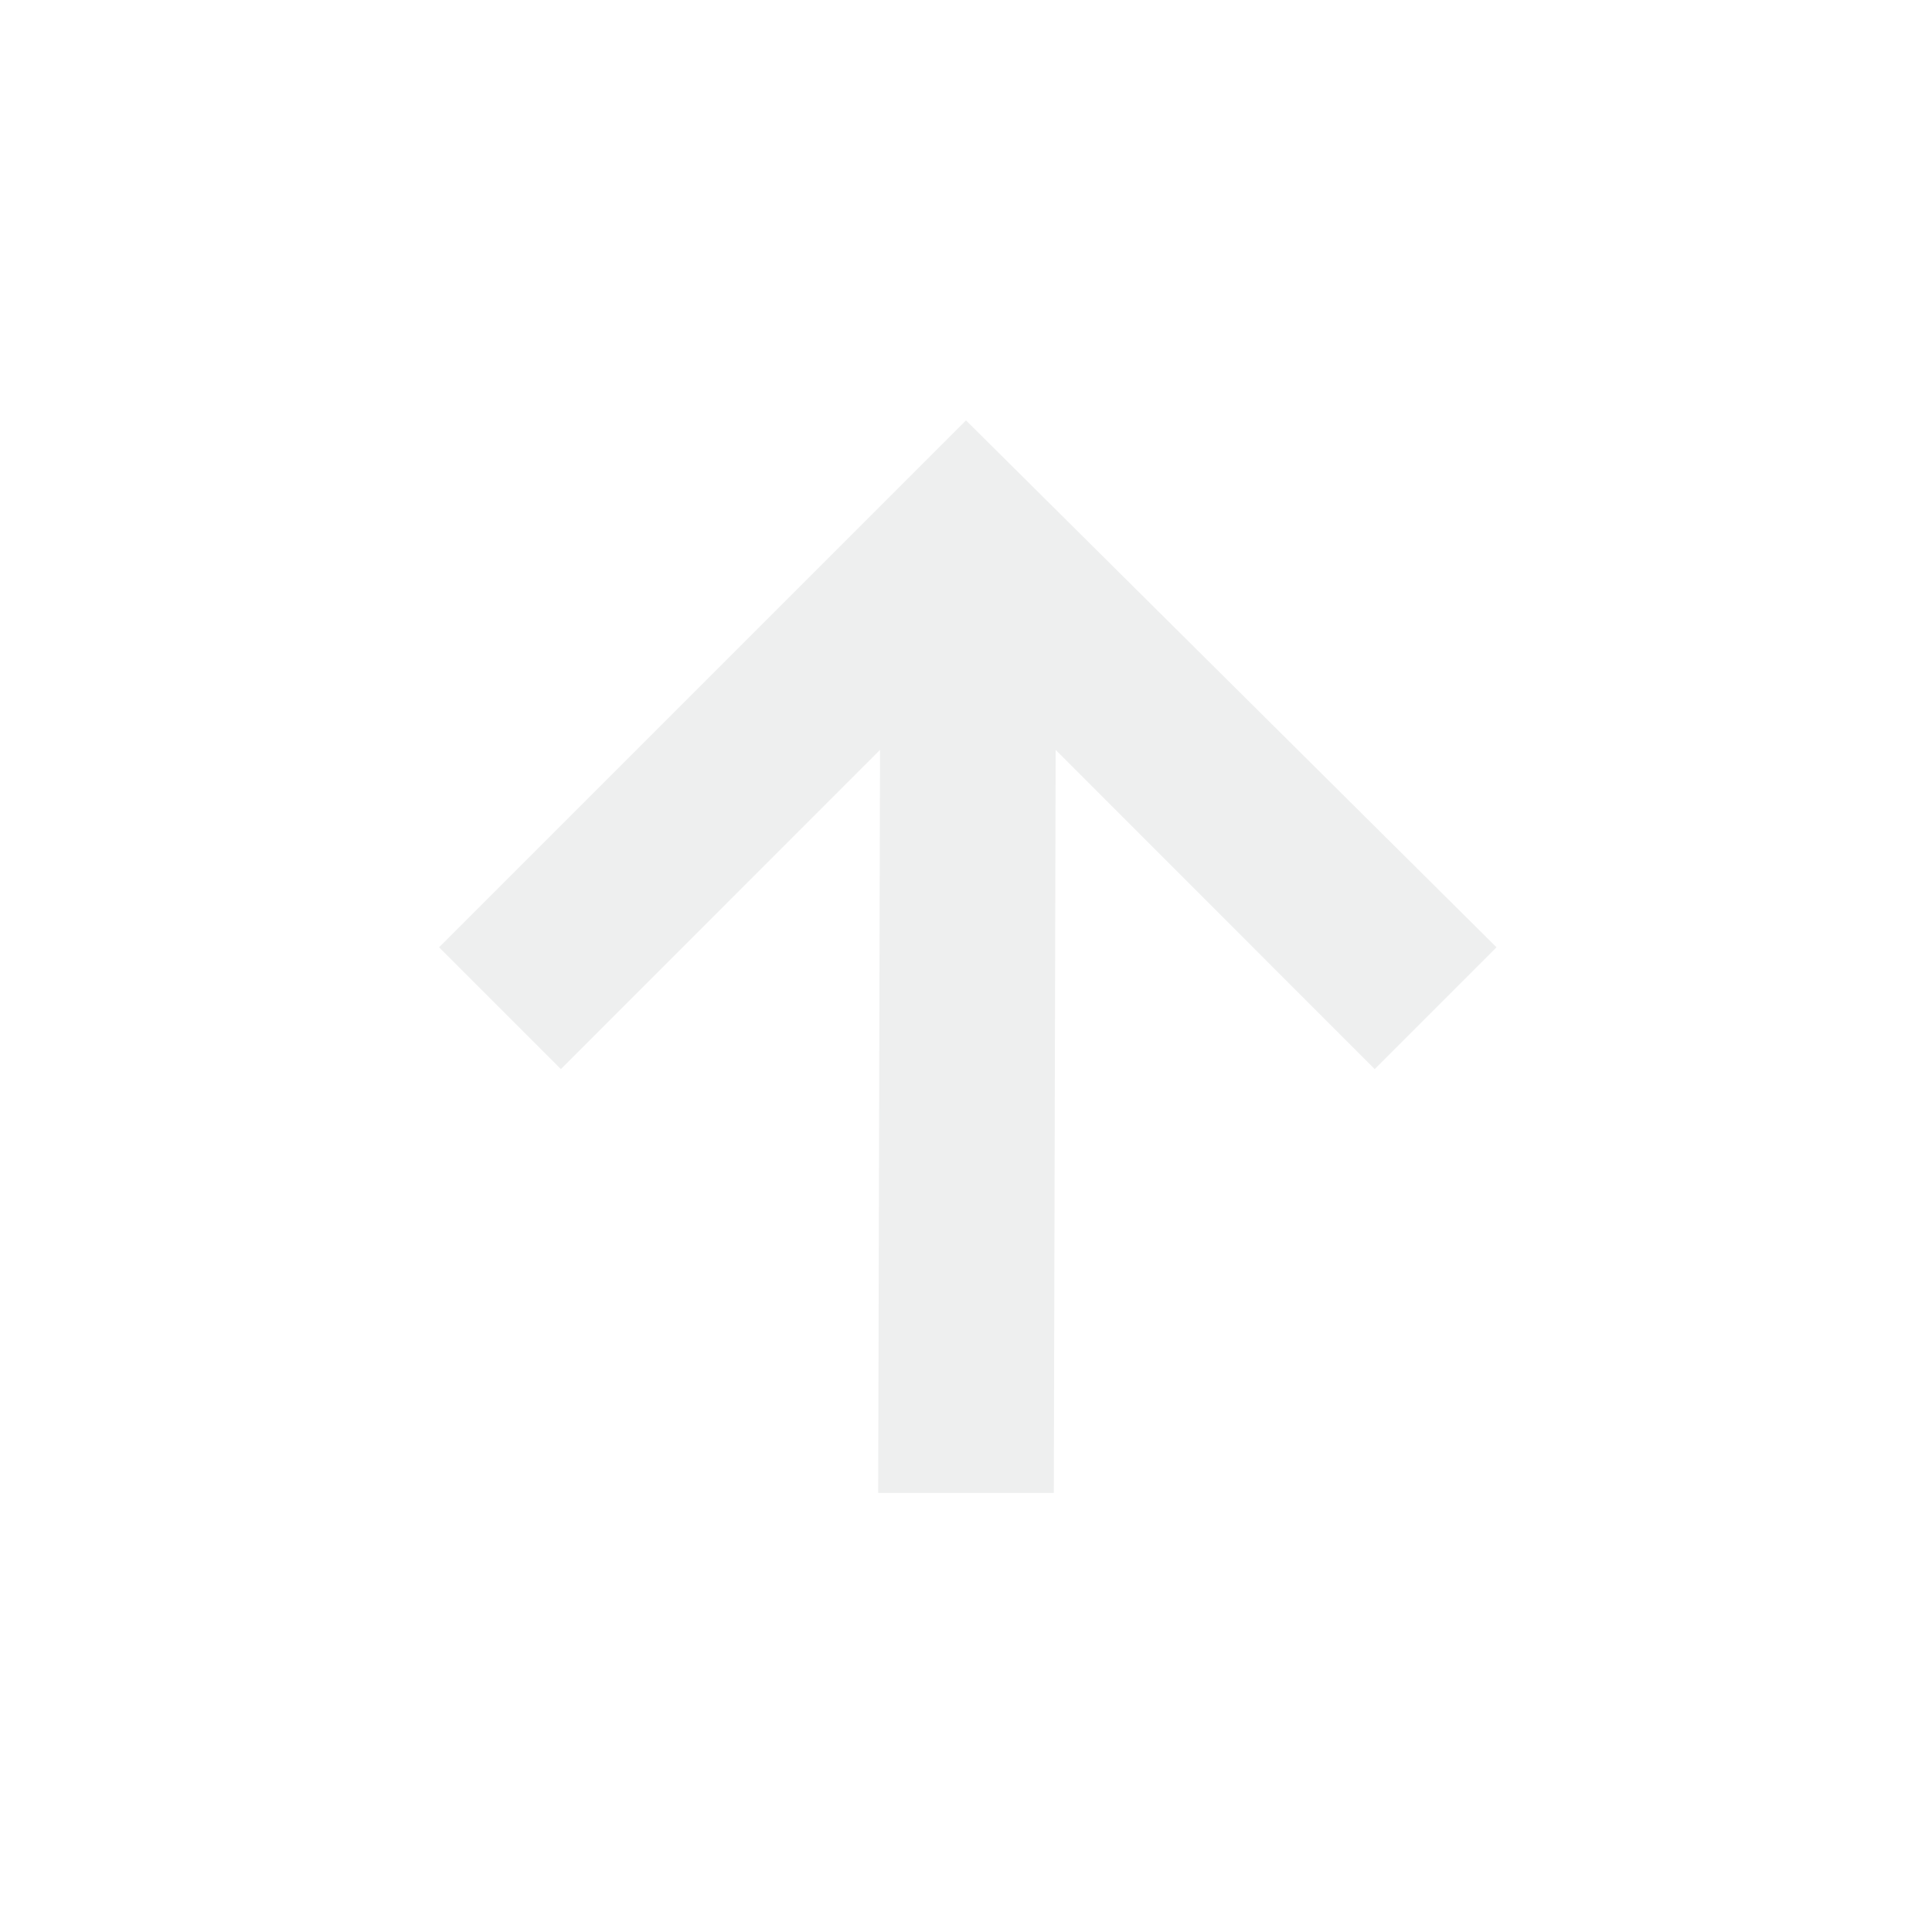
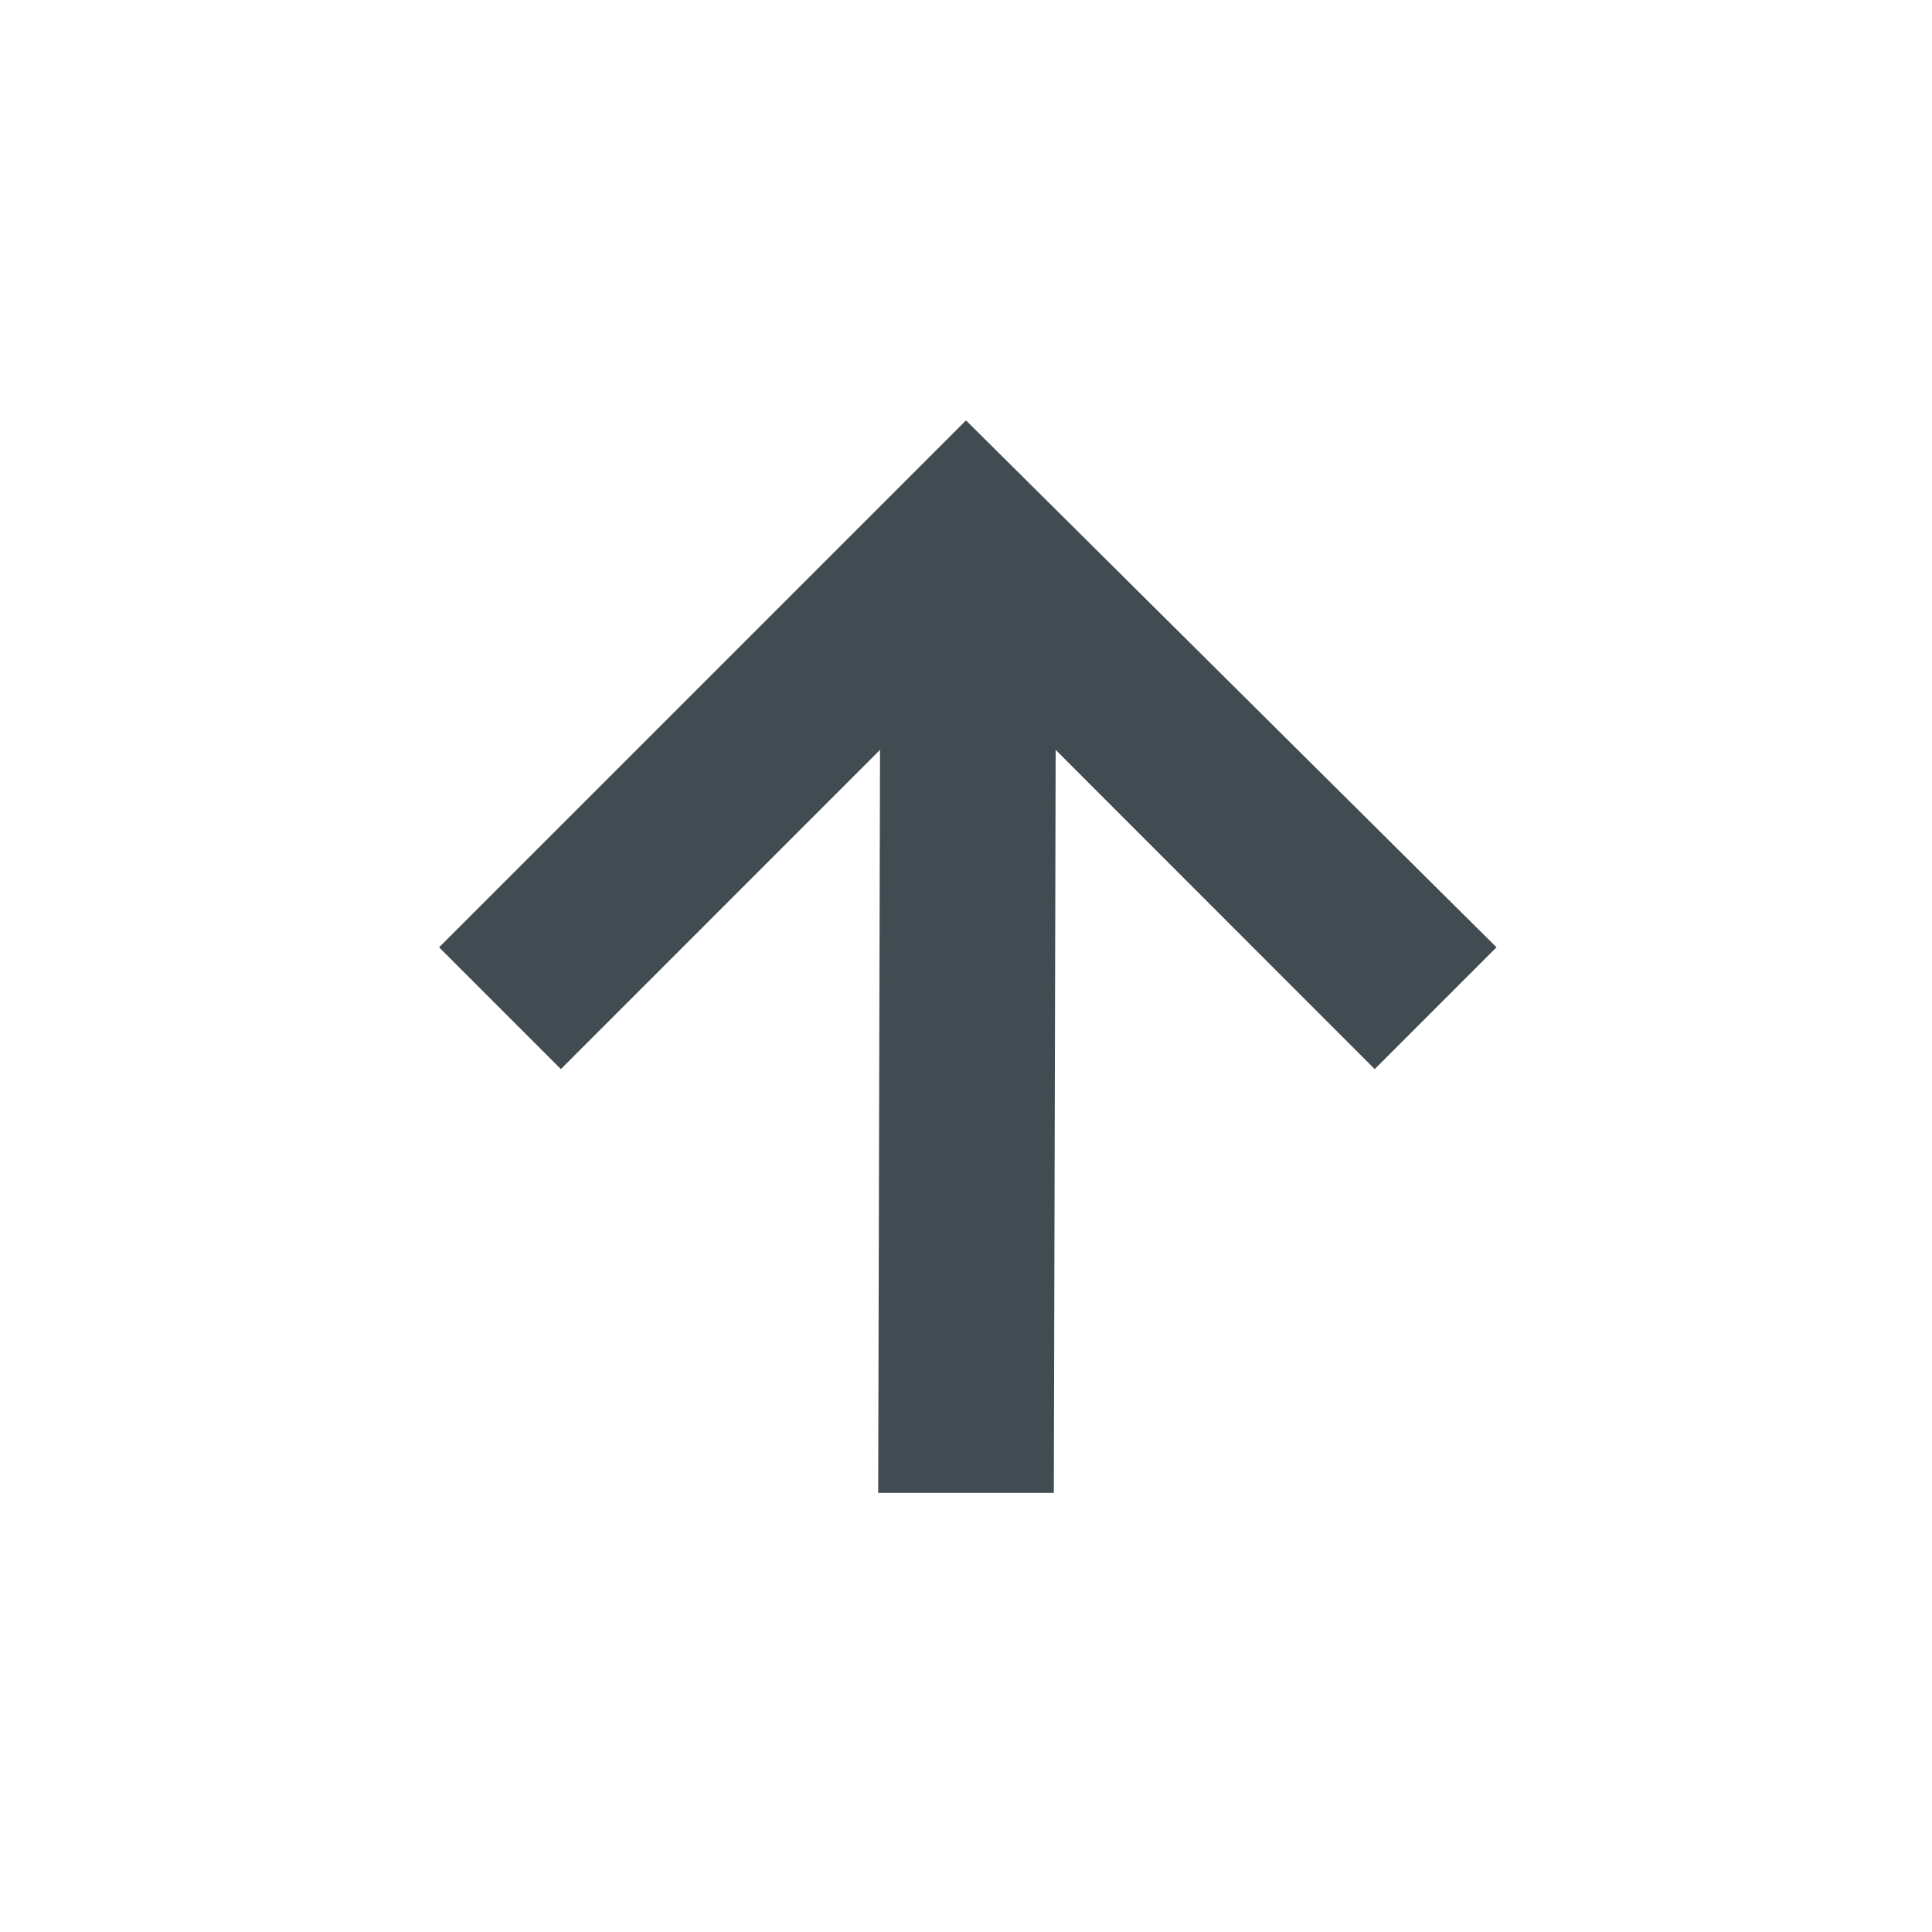
<svg xmlns="http://www.w3.org/2000/svg" width="22" height="22" viewBox="0 0 22 22">
  <defs>
    <style type="text/css" id="current-color-scheme">
-    .ColorScheme-Text { color:#eeefef; } .ColorScheme-Highlight { color:#00bcd4; } .ColorScheme-ButtonBackground { color:#cfd8dc; }
+    .ColorScheme-Text { color:#414c52; } .ColorScheme-Highlight { color:#00bcd4; } .ColorScheme-ButtonBackground { color:#cfd8dc; }
  </style>
  </defs>
  <path style="fill:currentColor;opacity:1" class="ColorScheme-Text" transform="translate(3 3)" d="M 8 1.787 L 2 7.787 L 3.387 9.174 L 7.021 5.539 L 7 14 L 9 14 L 9.021 5.539 L 12.654 9.174 L 14.041 7.787 L 8 1.787 z" />
</svg>
